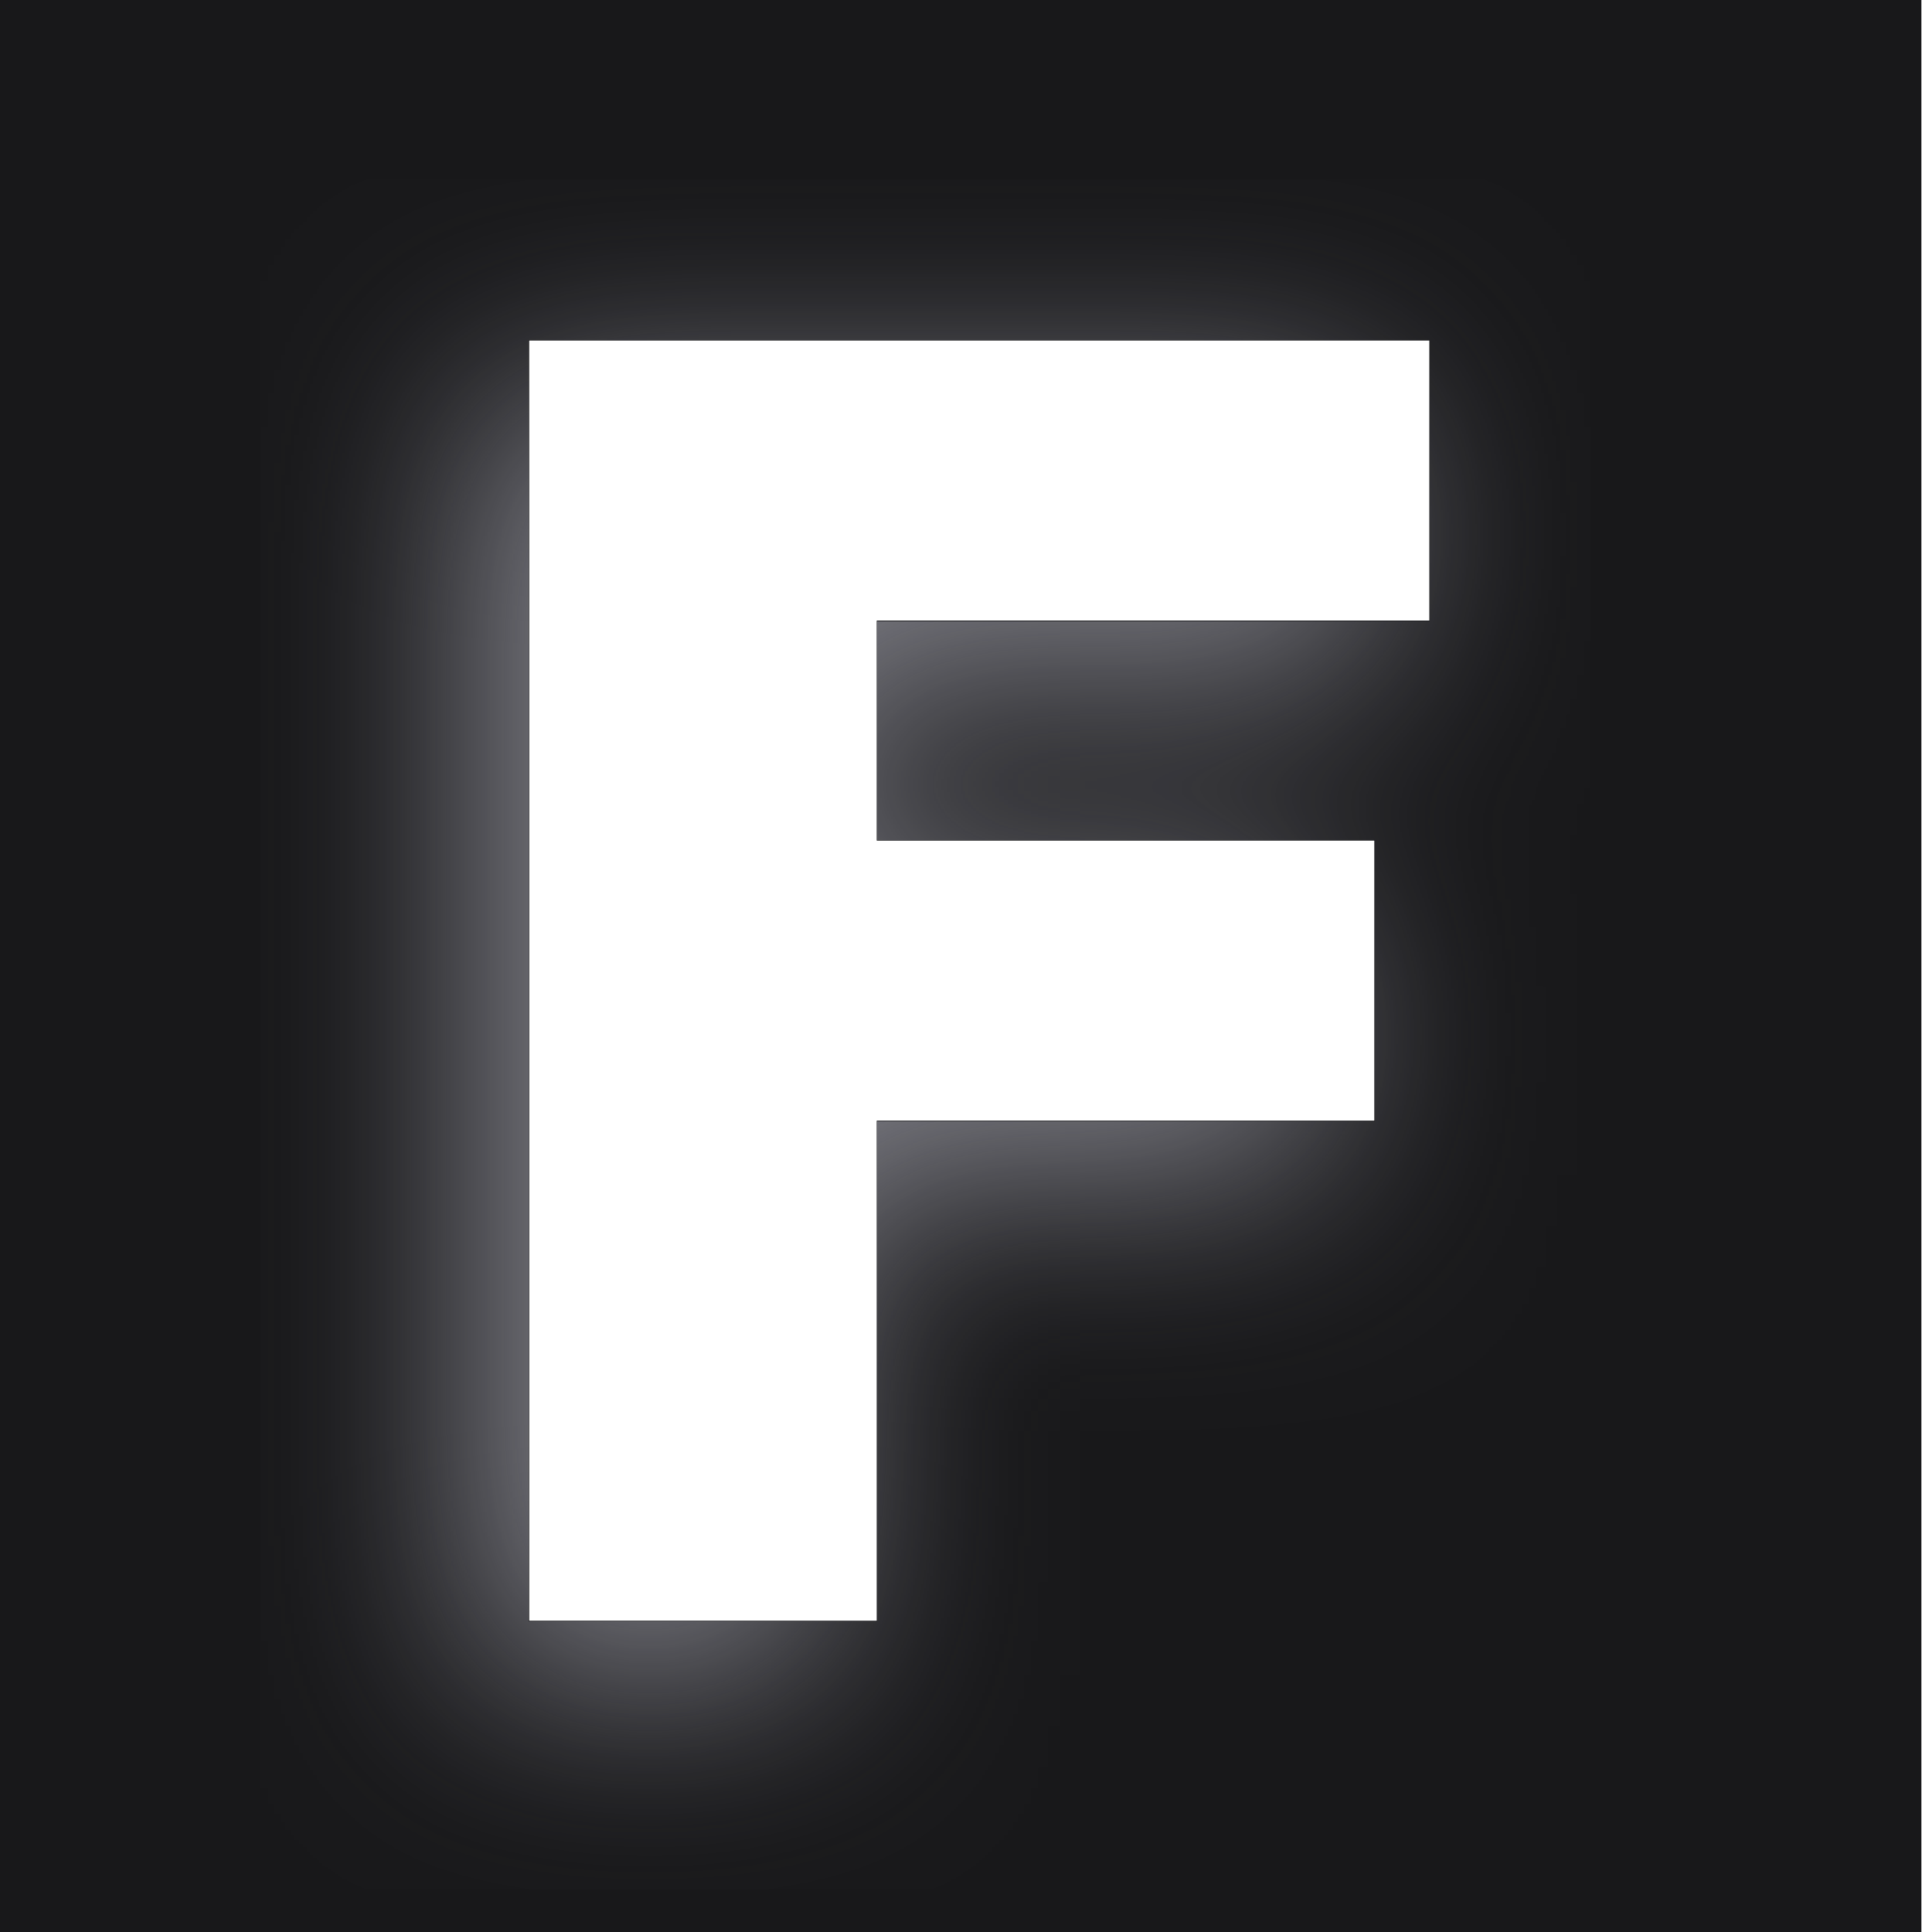
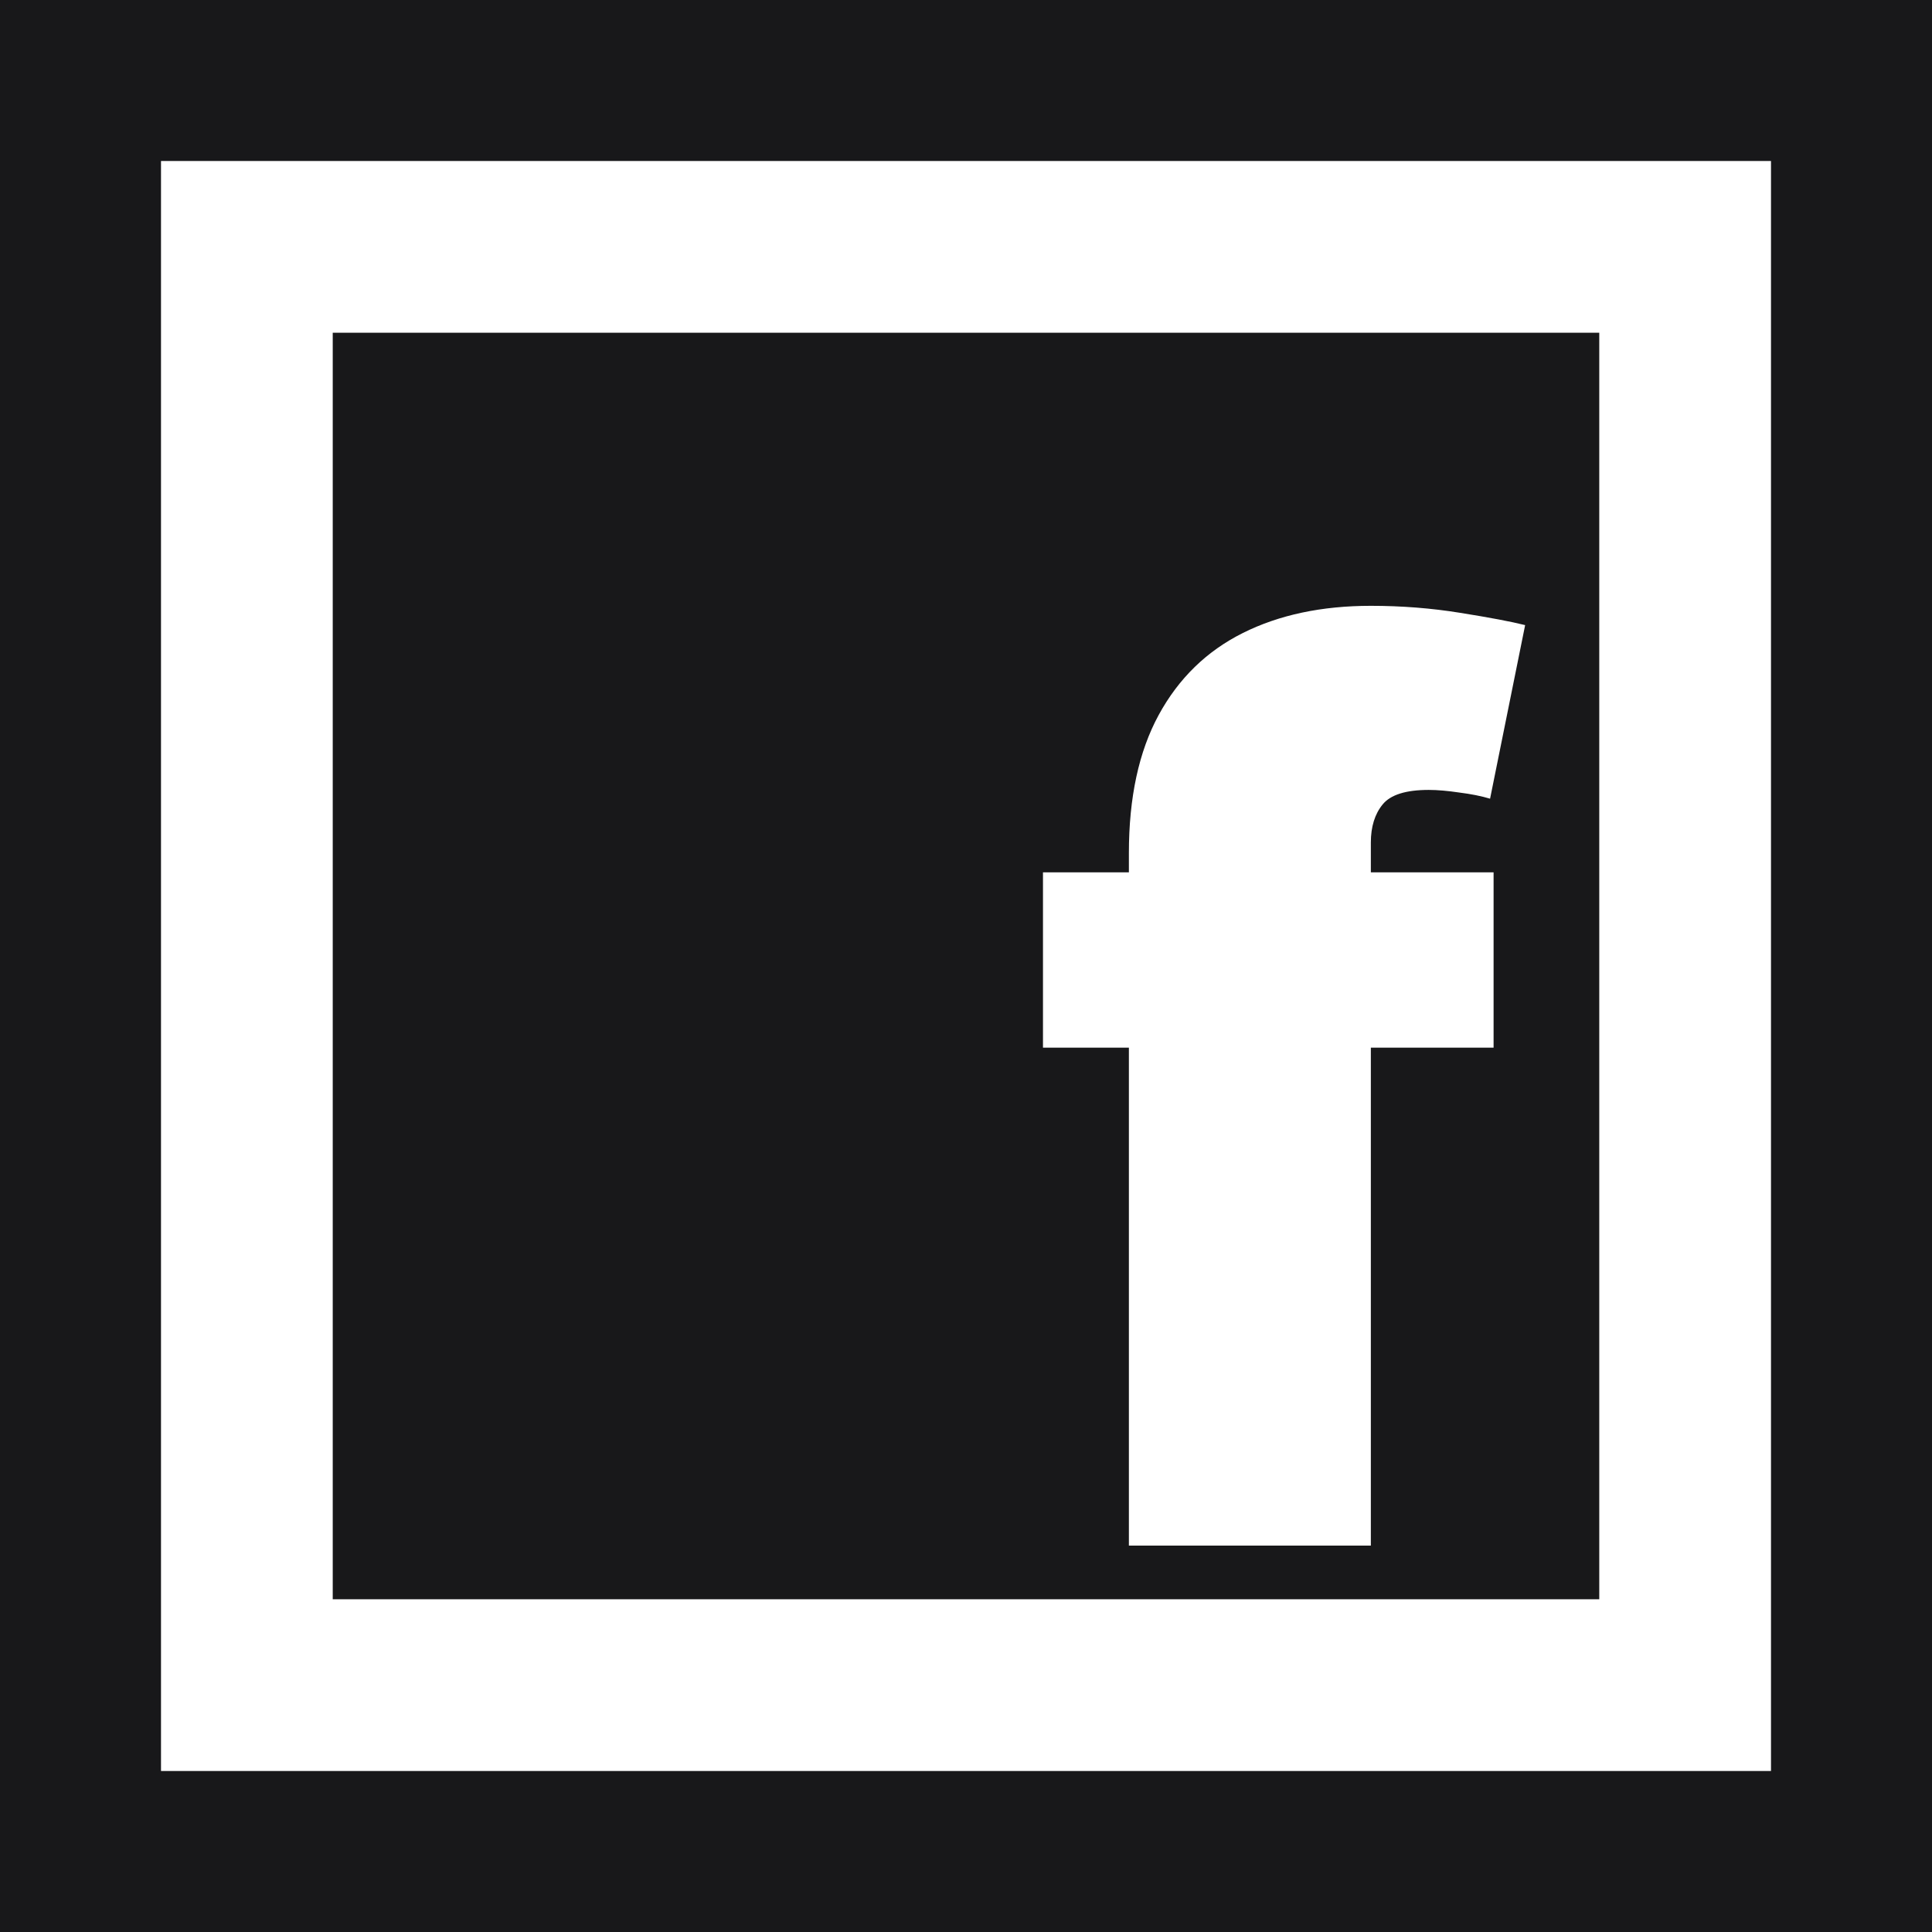
- <svg xmlns="http://www.w3.org/2000/svg" width="179" height="180" viewBox="0 0 179 180" fill="none">
-   <rect width="179" height="180" fill="#18181A" />
-   <g filter="url(#filter0_d_173_4)">
-     <path d="M49.301 151V31.727H133.164V57.818H81.681V78.318H128.039V104.409H81.681V151H49.301Z" fill="white" />
-   </g>
-   <defs>
-     <filter id="filter0_d_173_4" x="24.301" y="16.727" width="123.864" height="159.273" filterUnits="userSpaceOnUse" color-interpolation-filters="sRGB">
-       <feFlood flood-opacity="0" result="BackgroundImageFix" />
-       <feColorMatrix in="SourceAlpha" type="matrix" values="0 0 0 0 0 0 0 0 0 0 0 0 0 0 0 0 0 0 127 0" result="hardAlpha" />
-       <feOffset dx="-5" dy="5" />
-       <feGaussianBlur stdDeviation="10" />
-       <feComposite in2="hardAlpha" operator="out" />
-       <feColorMatrix type="matrix" values="0 0 0 0 0.518 0 0 0 0 0.518 0 0 0 0 0.549 0 0 0 1 0" />
-       <feBlend mode="normal" in2="BackgroundImageFix" result="effect1_dropShadow_173_4" />
-       <feBlend mode="normal" in="SourceGraphic" in2="effect1_dropShadow_173_4" result="shape" />
-     </filter>
-   </defs>
+ <svg xmlns="http://www.w3.org/2000/svg" width="180" height="180" viewBox="0 0 180 180" fill="none">
+   <rect width="180" height="180" fill="#18181A" />
+   <path d="M139.154 81.273V97.608H97.172V81.273H139.154ZM105.176 144V79.476C105.176 74.303 106.102 70.015 107.953 66.612C109.805 63.209 112.418 60.663 115.794 58.975C119.17 57.287 123.145 56.443 127.719 56.443C130.578 56.443 133.355 56.661 136.05 57.097C138.772 57.532 140.787 57.913 142.094 58.24L138.827 74.412C138.01 74.167 137.057 73.976 135.968 73.84C134.879 73.677 133.926 73.595 133.11 73.595C130.986 73.595 129.557 74.044 128.822 74.943C128.086 75.841 127.719 77.026 127.719 78.496V144H105.176Z" fill="white" />
+   <rect x="23" y="23" width="134" height="134" stroke="white" stroke-width="16" />
</svg>
